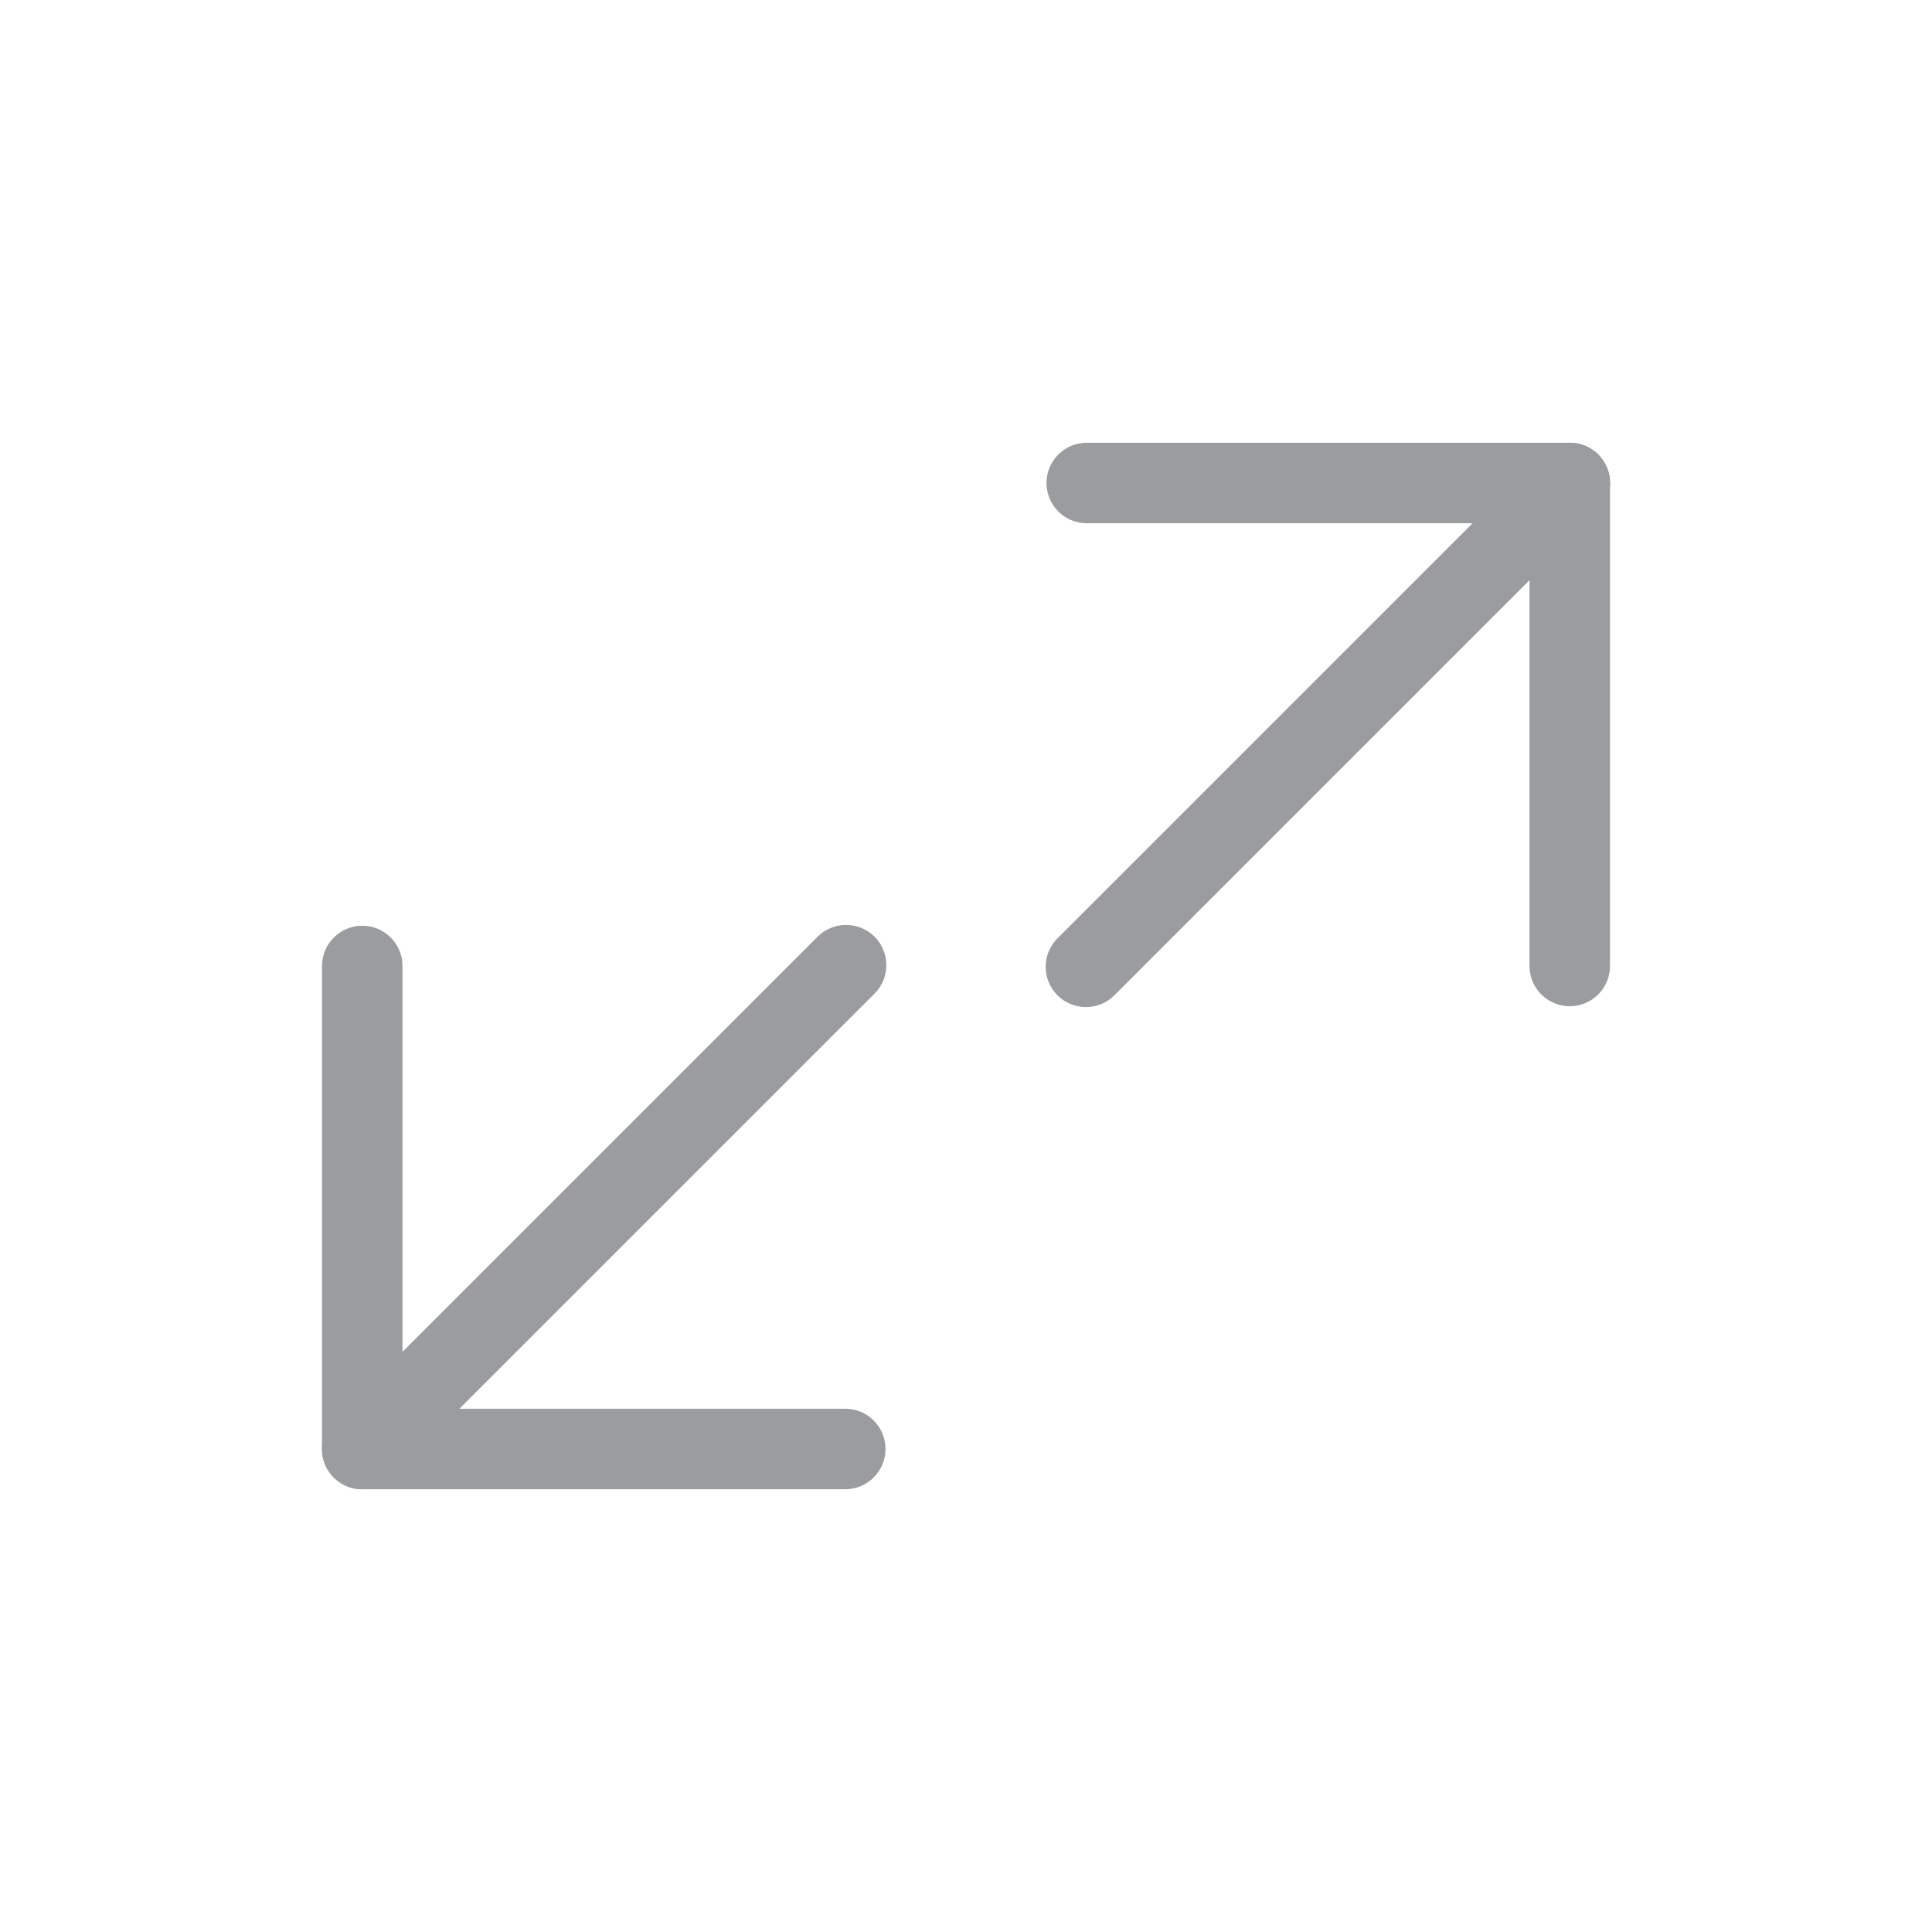
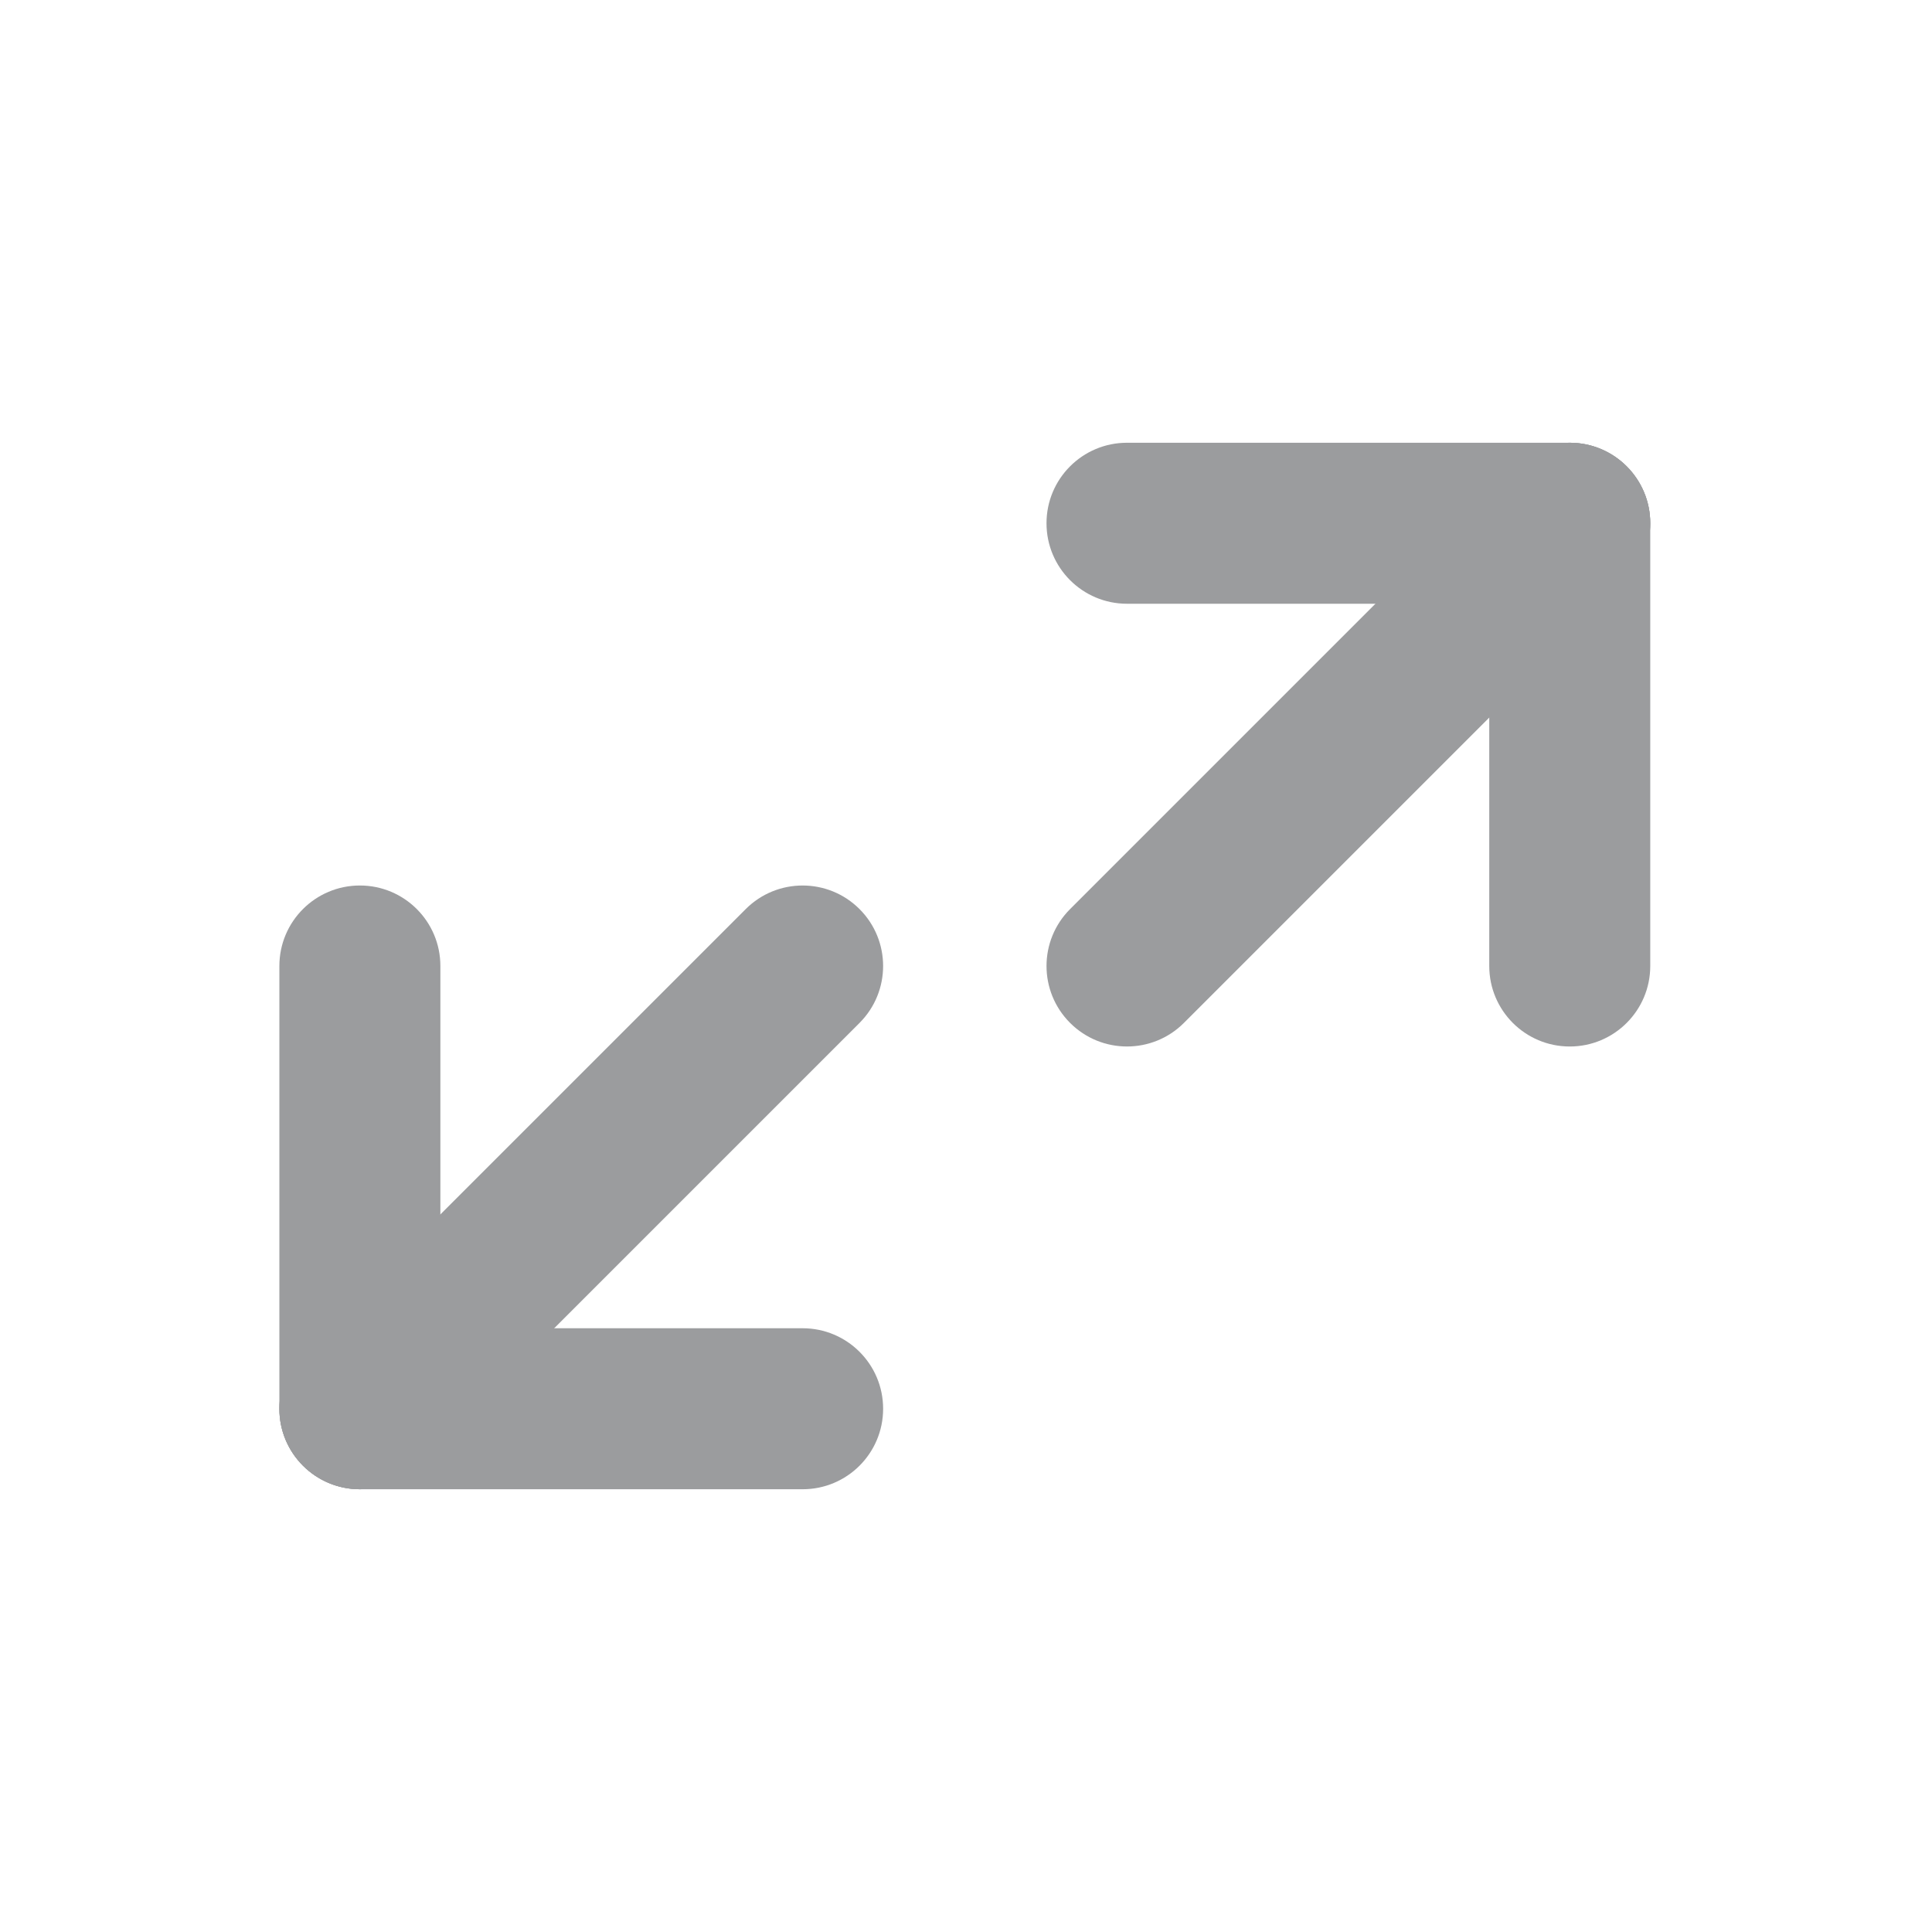
<svg xmlns="http://www.w3.org/2000/svg" width="48px" height="48px" viewBox="0 0 48 48" version="1.1">
-   <g id="icon/branch/sync48-icon" stroke="none" stroke-width="1" fill="none" fill-rule="evenodd">
-     <g id="Group-11" transform="translate(26, 11)" fill="#9b9c9e" fill-rule="nonzero">
-       <g id="Group-5-Copy-4">
-         <path d="M12.293,0.293 C12.683,-0.098 13.317,-0.098 13.707,0.293 C14.098,0.683 14.098,1.317 13.707,1.707 L1.686,13.728 C1.296,14.118 0.663,14.118 0.272,13.728 C-0.118,13.337 -0.118,12.704 0.272,12.314 L12.293,0.293 Z" id="Shape" />
-         <path d="M1,2 C0.448,2 7.97107019e-16,1.552 0,1 C-7.97107019e-16,0.448 0.448,-4.5319635e-15 1,-5.32907052e-15 L13,-2.26485497e-14 C13.552,-2.34456567e-14 14,0.448 14,1 C14,1.552 13.552,2 13,2 L1,2 Z" id="Shape" />
-         <path d="M14,13 C14,13.552 13.552,14 13,14 C12.448,14 12,13.552 12,13 L12,1 C12,0.448 12.448,-2.81764457e-14 13,-2.84217094e-14 C13.552,-2.86669731e-14 14,0.448 14,1 L14,13 Z" id="Shape" />
-       </g>
+   <g id="icon/branch/sync48-thick" stroke="none" stroke-width="1" fill="none" fill-rule="evenodd">
+     <g id="Group-5-Copy-4" transform="translate(25.94118, 11)" fill="#9b9c9e" fill-rule="nonzero">
+       <path d="M11.645,0.586 C12.426,-0.195 13.692,-0.195 14.473,0.586 C15.254,1.367 15.254,2.633 14.473,3.414 L3.473,14.414 C2.692,15.195 1.426,15.195 0.645,14.414 C-0.136,13.633 -0.136,12.367 0.645,11.586 L11.645,0.586 Z" id="Shape" />
+       <path d="M2.059,4 C0.954,4 0.059,3.105 0.059,2 C0.059,0.895 0.954,4.4408921e-16 2.059,4.4408921e-16 L13.059,0 C14.163,0 15.059,0.895 15.059,2 C15.059,3.105 14.163,4 13.059,4 L2.059,4 Z" id="Shape" />
+       <path d="M15.059,13 C15.059,14.105 14.163,15 13.059,15 C11.954,15 11.059,14.105 11.059,13 L11.059,2 C11.059,0.895 11.954,-9.12603326e-14 13.059,0 C14.163,9.13713549e-14 15.059,0.895 15.059,2 L15.059,13 Z" id="Shape" />
    </g>
-     <g id="Group-11-Copy" transform="translate(15, 30) rotate(-180) translate(-15, -30) translate(8, 23)" fill="#9b9c9e" fill-rule="nonzero">
-       <g id="Group-5-Copy-4">
-         <path d="M12.293,0.293 C12.683,-0.098 13.317,-0.098 13.707,0.293 C14.098,0.683 14.098,1.317 13.707,1.707 L1.686,13.728 C1.296,14.118 0.663,14.118 0.272,13.728 C-0.118,13.337 -0.118,12.704 0.272,12.314 L12.293,0.293 Z" id="Shape" />
-         <path d="M1,2 C0.448,2 7.97107019e-16,1.552 0,1 C-7.97107019e-16,0.448 0.448,-4.5319635e-15 1,-5.32907052e-15 L13,-2.26485497e-14 C13.552,-2.34456567e-14 14,0.448 14,1 C14,1.552 13.552,2 13,2 L1,2 Z" id="Shape" />
-         <path d="M14,13 C14,13.552 13.552,14 13,14 C12.448,14 12,13.552 12,13 L12,1 C12,0.448 12.448,-2.81764457e-14 13,-2.84217094e-14 C13.552,-2.86669731e-14 14,0.448 14,1 L14,13 Z" id="Shape" />
-       </g>
+     <g id="Group-5-Copy-5" transform="translate(14, 30) rotate(-180) translate(-14, -30) translate(8, 24)" fill="#9b9c9e" fill-rule="nonzero">
+       <path d="M9.645,-0.414 C10.426,-1.195 11.692,-1.195 12.473,-0.414 C13.254,0.367 13.254,1.633 12.473,2.414 L1.473,13.414 C0.692,14.195 -0.574,14.195 -1.355,13.414 C-2.136,12.633 -2.136,11.367 -1.355,10.586 L9.645,-0.414 Z" id="Shape" />
+       <path d="M0.059,3 C-1.046,3 -1.941,2.105 -1.941,1 C-1.941,-0.105 -1.046,-1 0.059,-1 L11.059,-1 C12.163,-1 13.059,-0.105 13.059,1 C13.059,2.105 12.163,3 11.059,3 L0.059,3 Z" id="Shape" />
+       <path d="M13.059,12 C13.059,13.105 12.163,14 11.059,14 C9.954,14 9.059,13.105 9.059,12 L9.059,1 C9.059,-0.105 9.954,-1 11.059,-1 C12.163,-1 13.059,-0.105 13.059,1 L13.059,12 Z" id="Shape" />
    </g>
  </g>
</svg>
